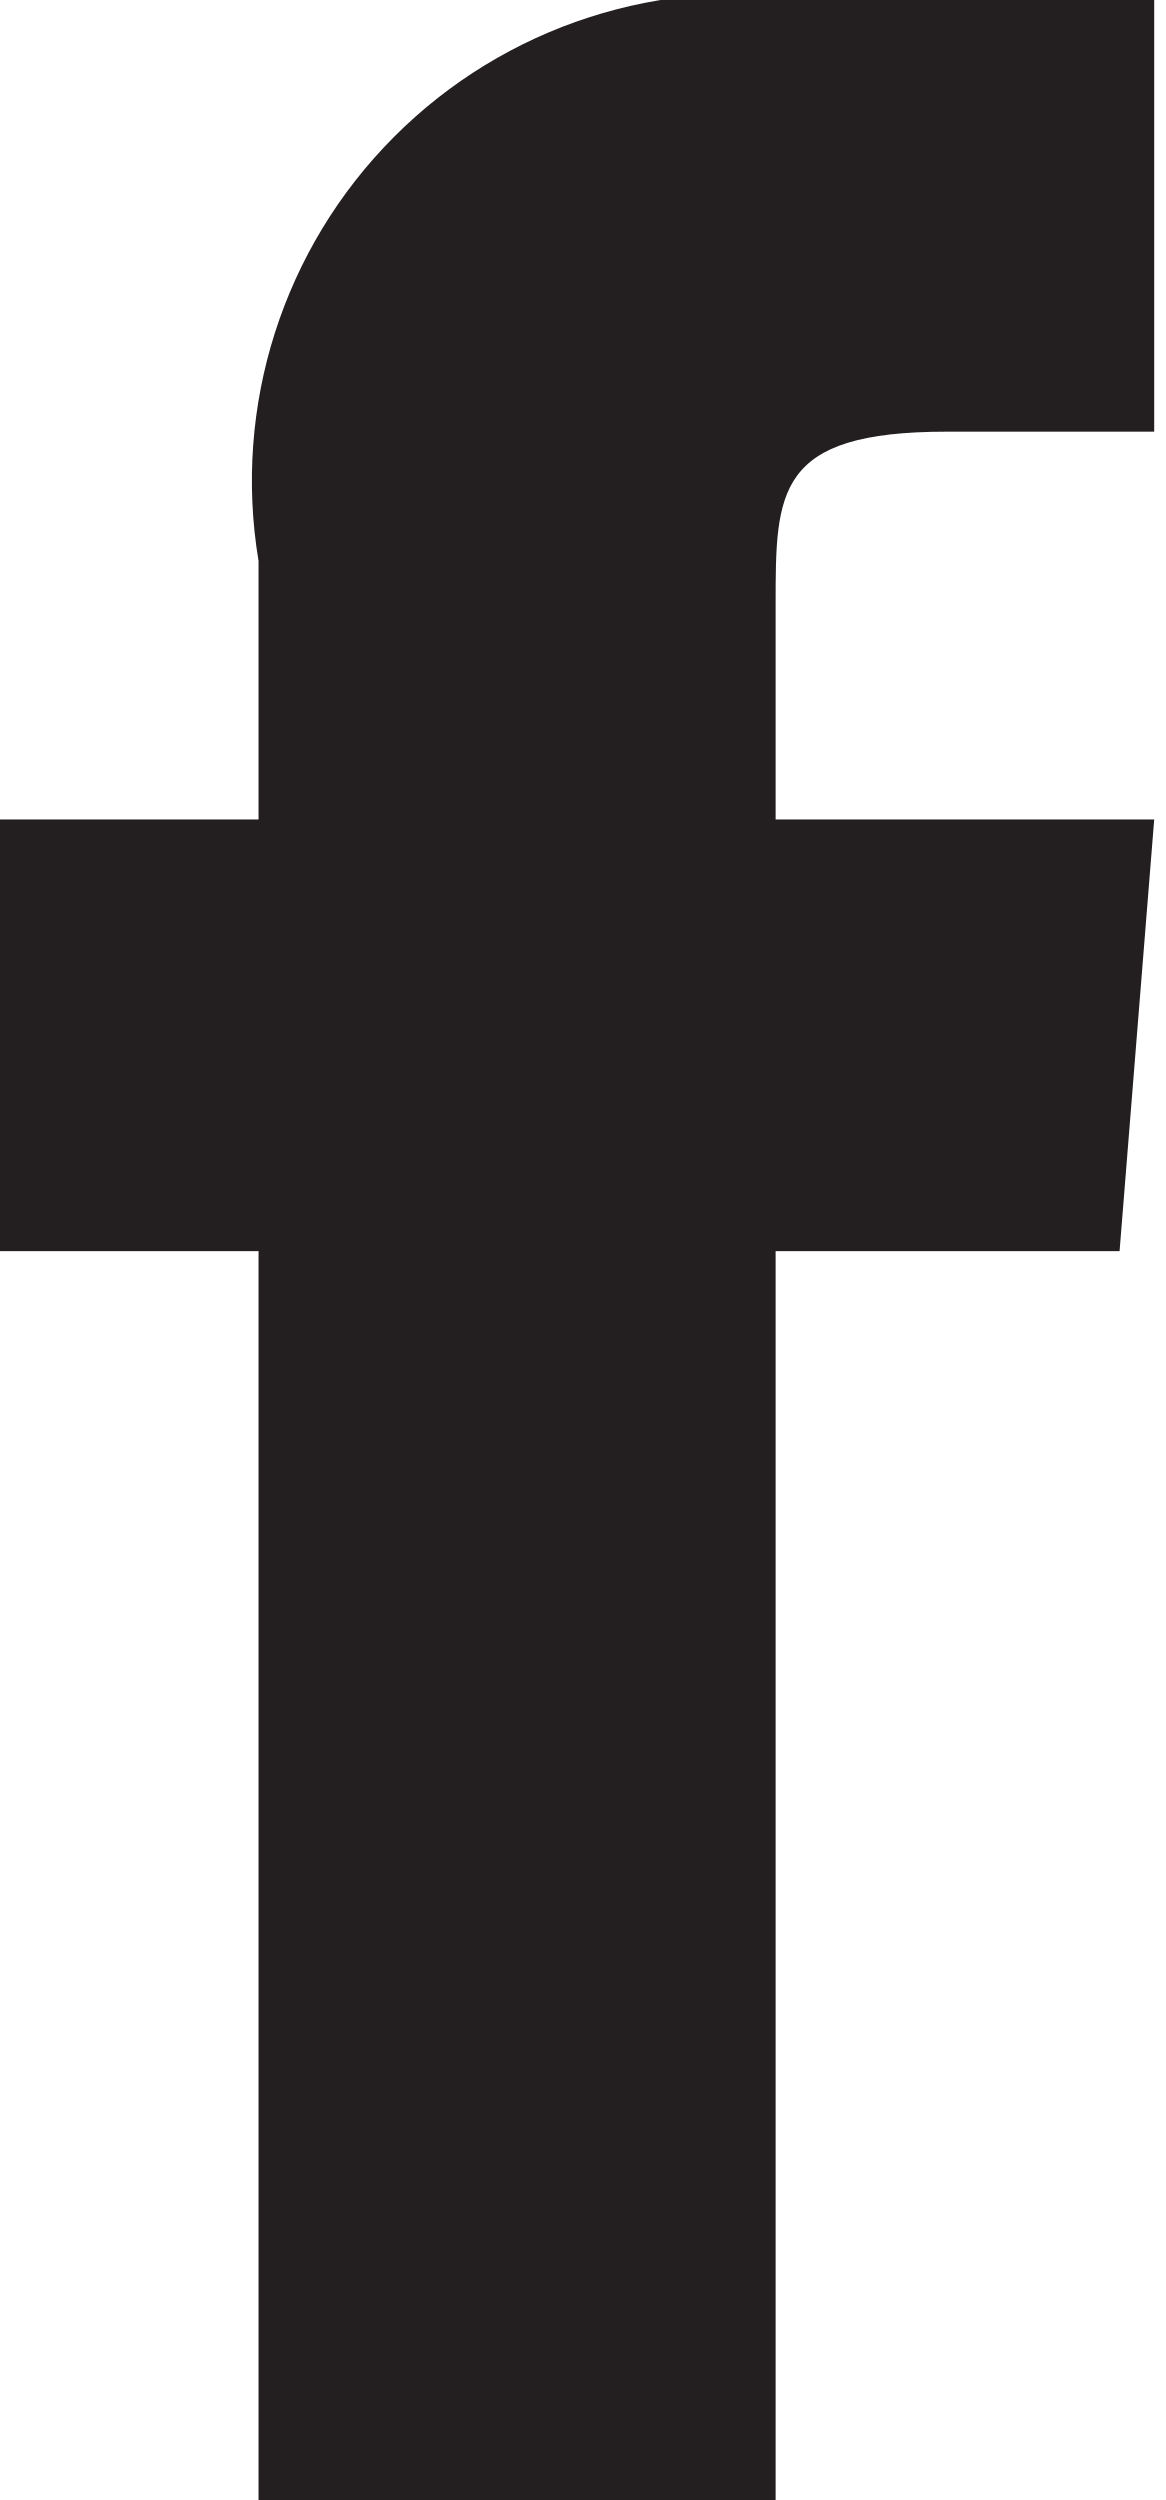
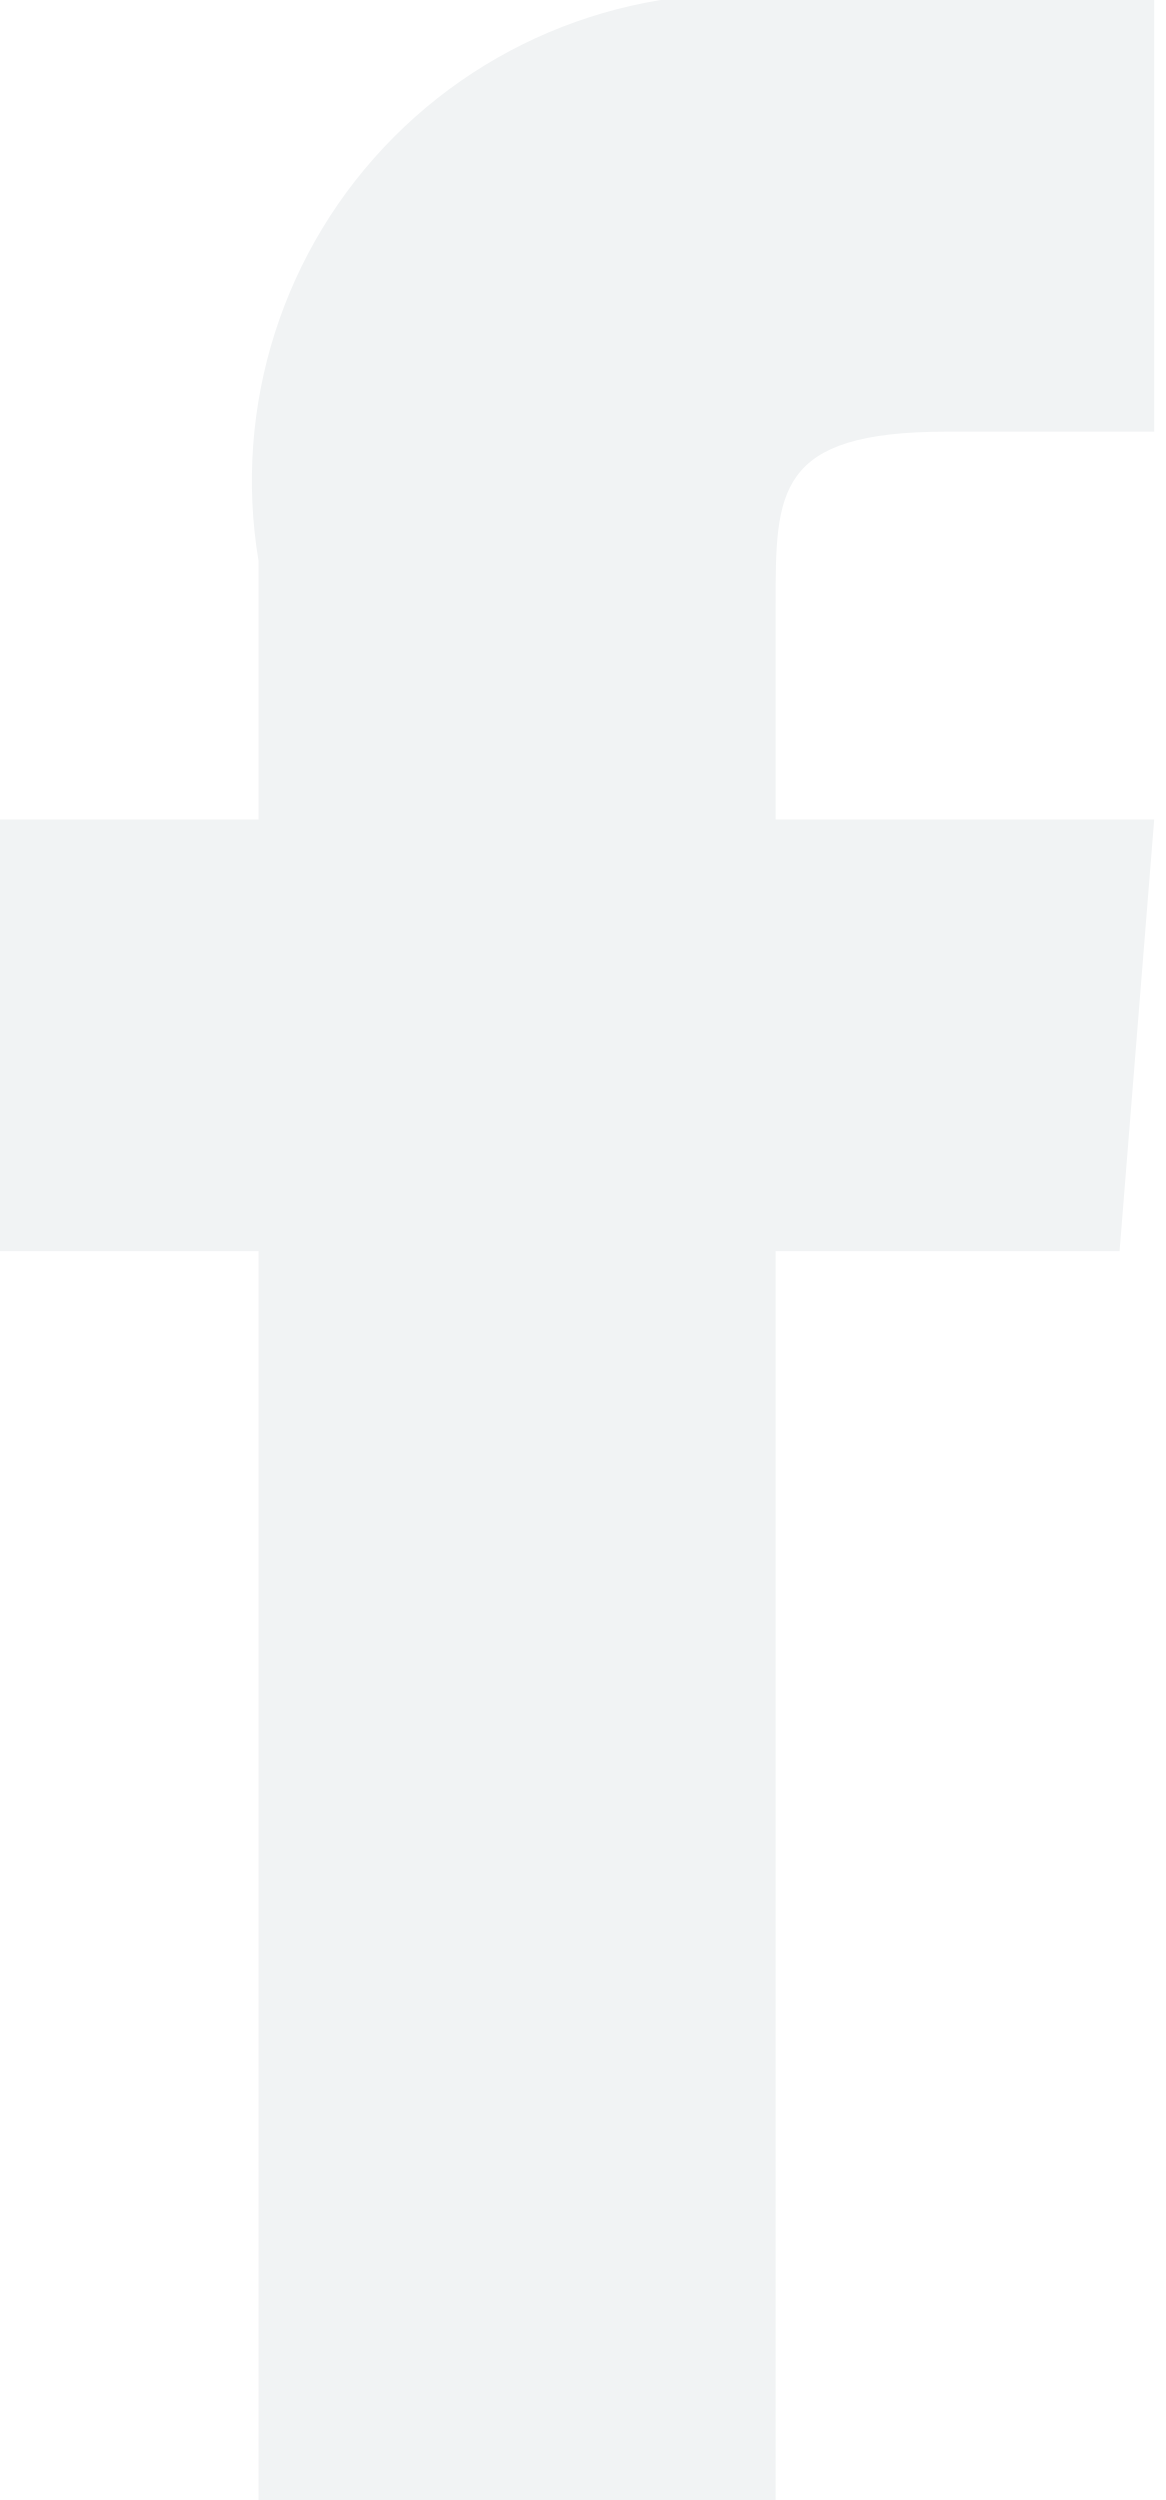
<svg xmlns="http://www.w3.org/2000/svg" viewBox="0 0 5.05 10.83">
  <defs>
-     <style>.cls-1{fill:#231f20;}</style>
+     <style>.cls-1{fill:#f1f3f4;}</style>
  </defs>
  <g id="Layer_2" data-name="Layer 2">
    <g id="Layer_1-2" data-name="Layer 1">
      <path class="cls-1" d="M1.12,10.83H3.36V5.42H4.85L5,3.55H3.36V2.62c0-.49,0-.75.74-.75H5V0H3.54A2.11,2.11,0,0,0,1.12,2.43V3.55H0V5.42H1.12Z" />
    </g>
  </g>
</svg>
